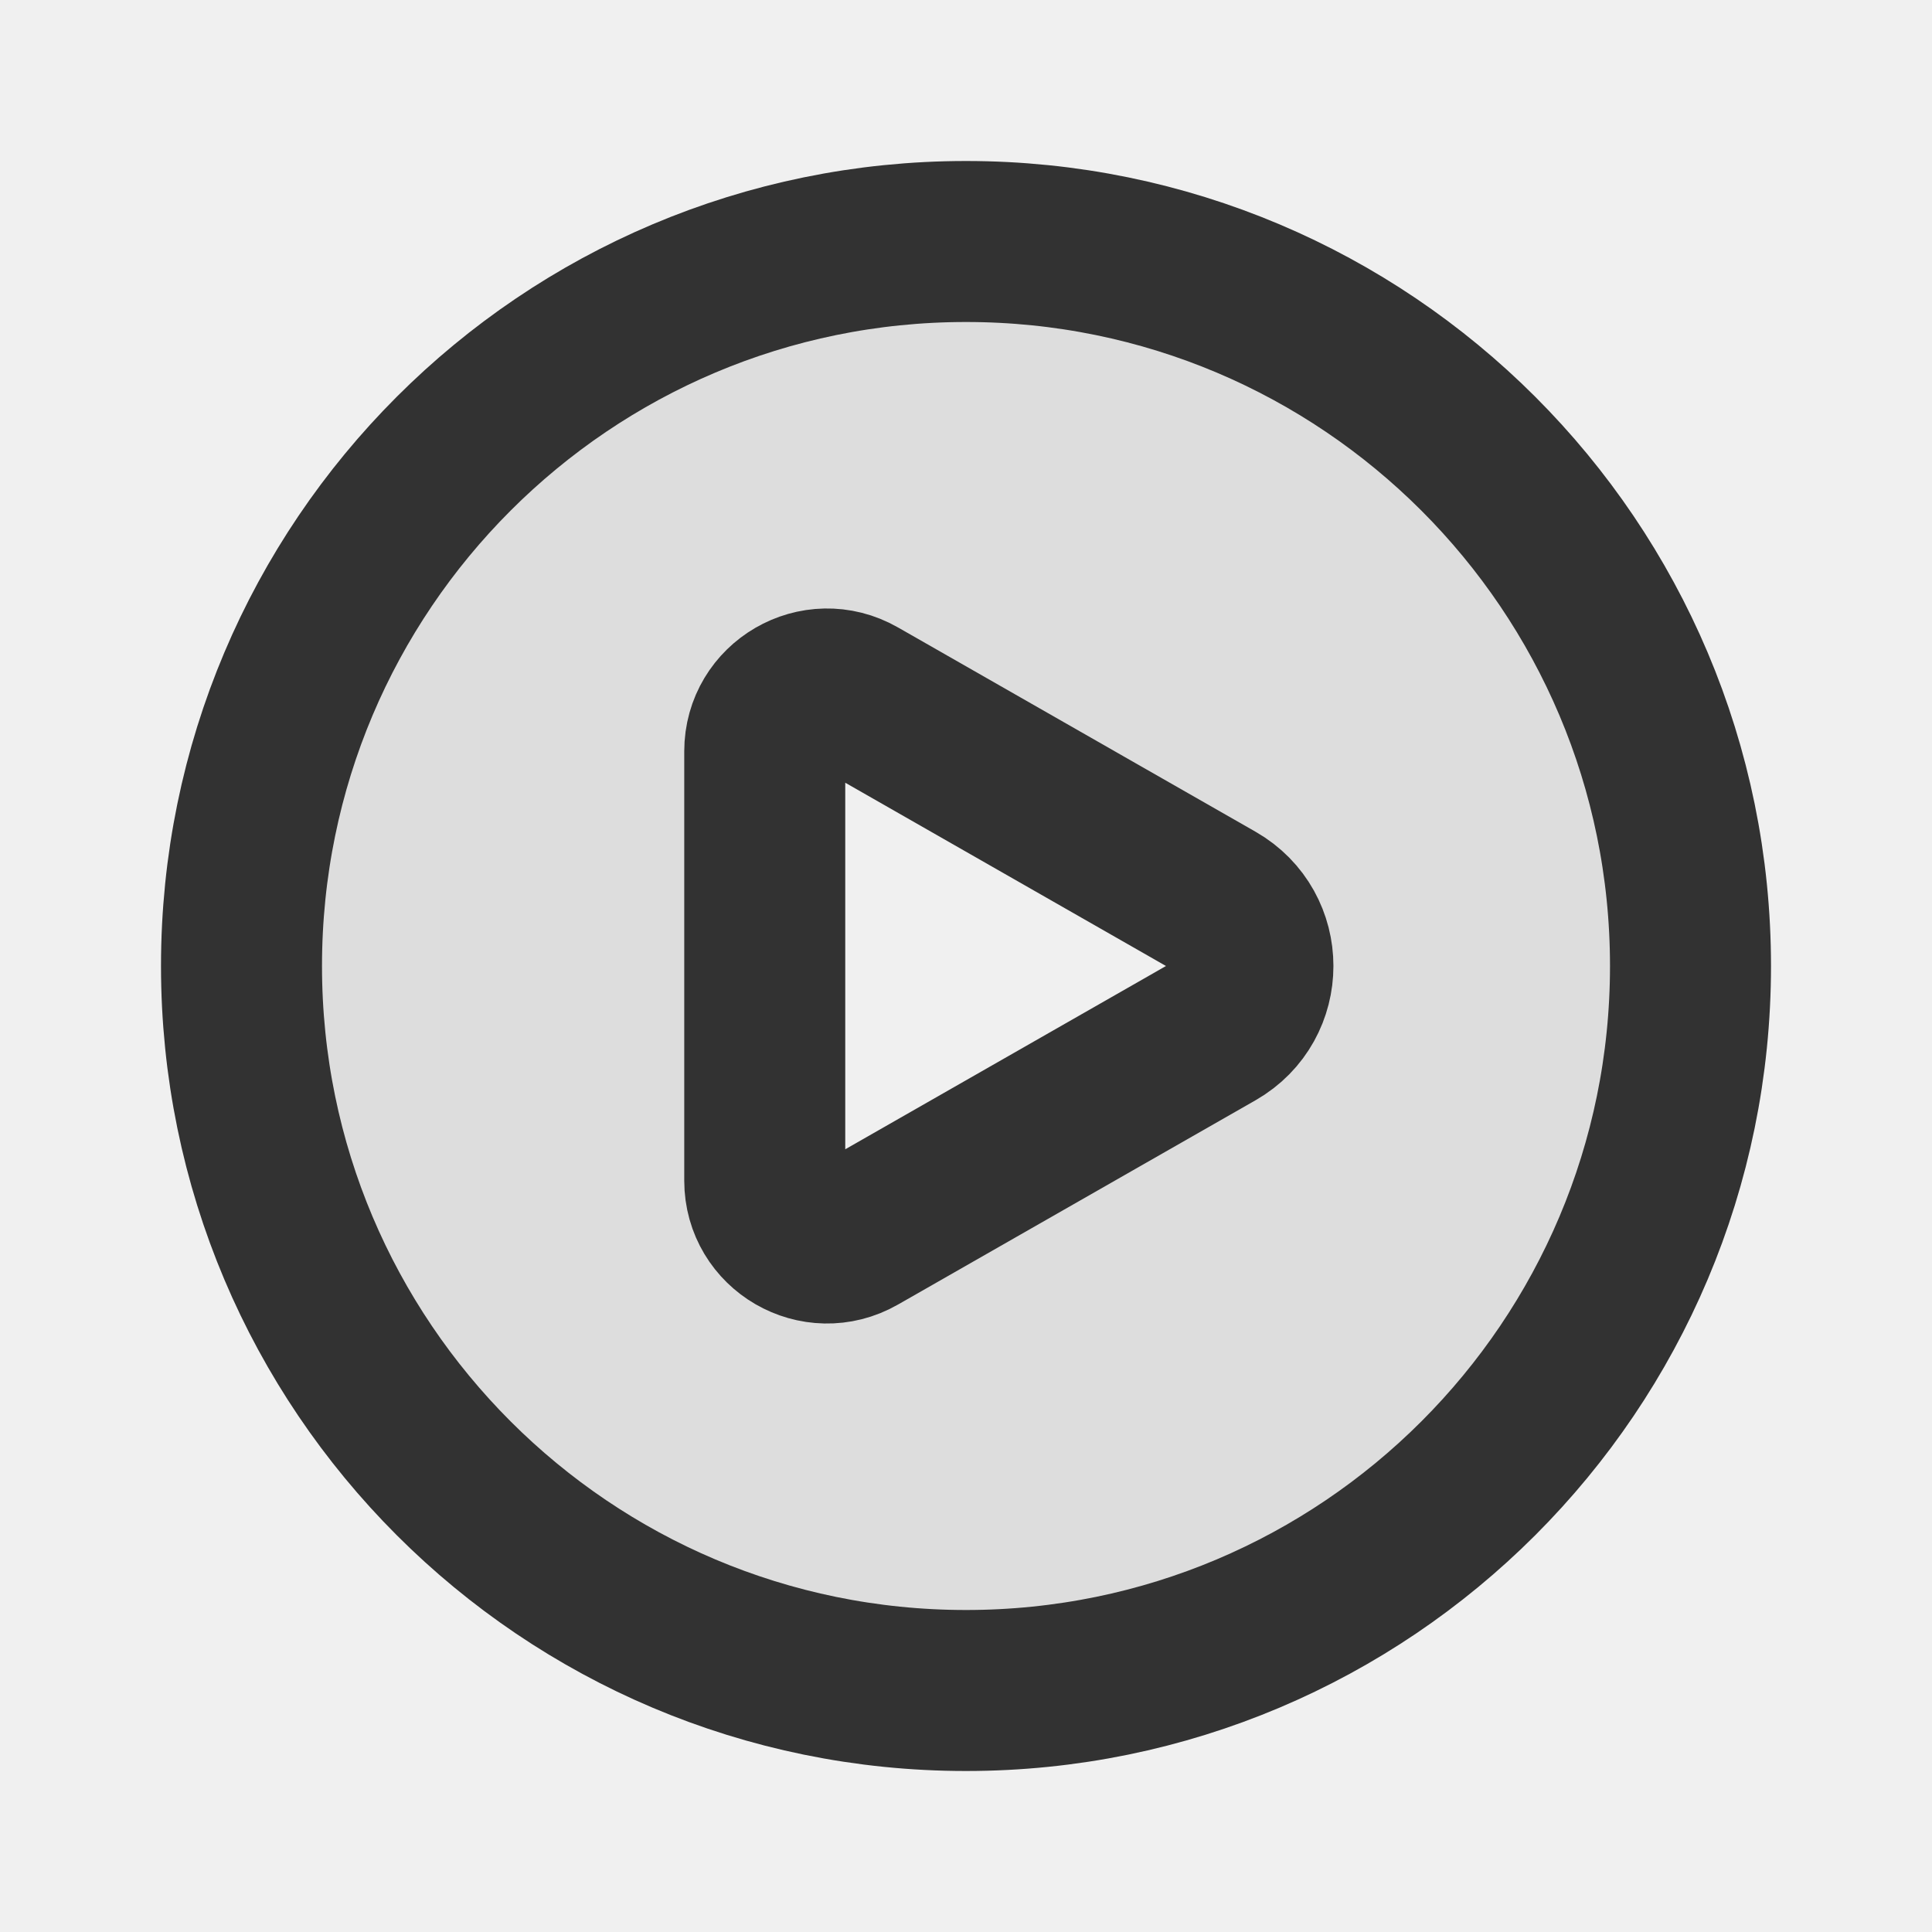
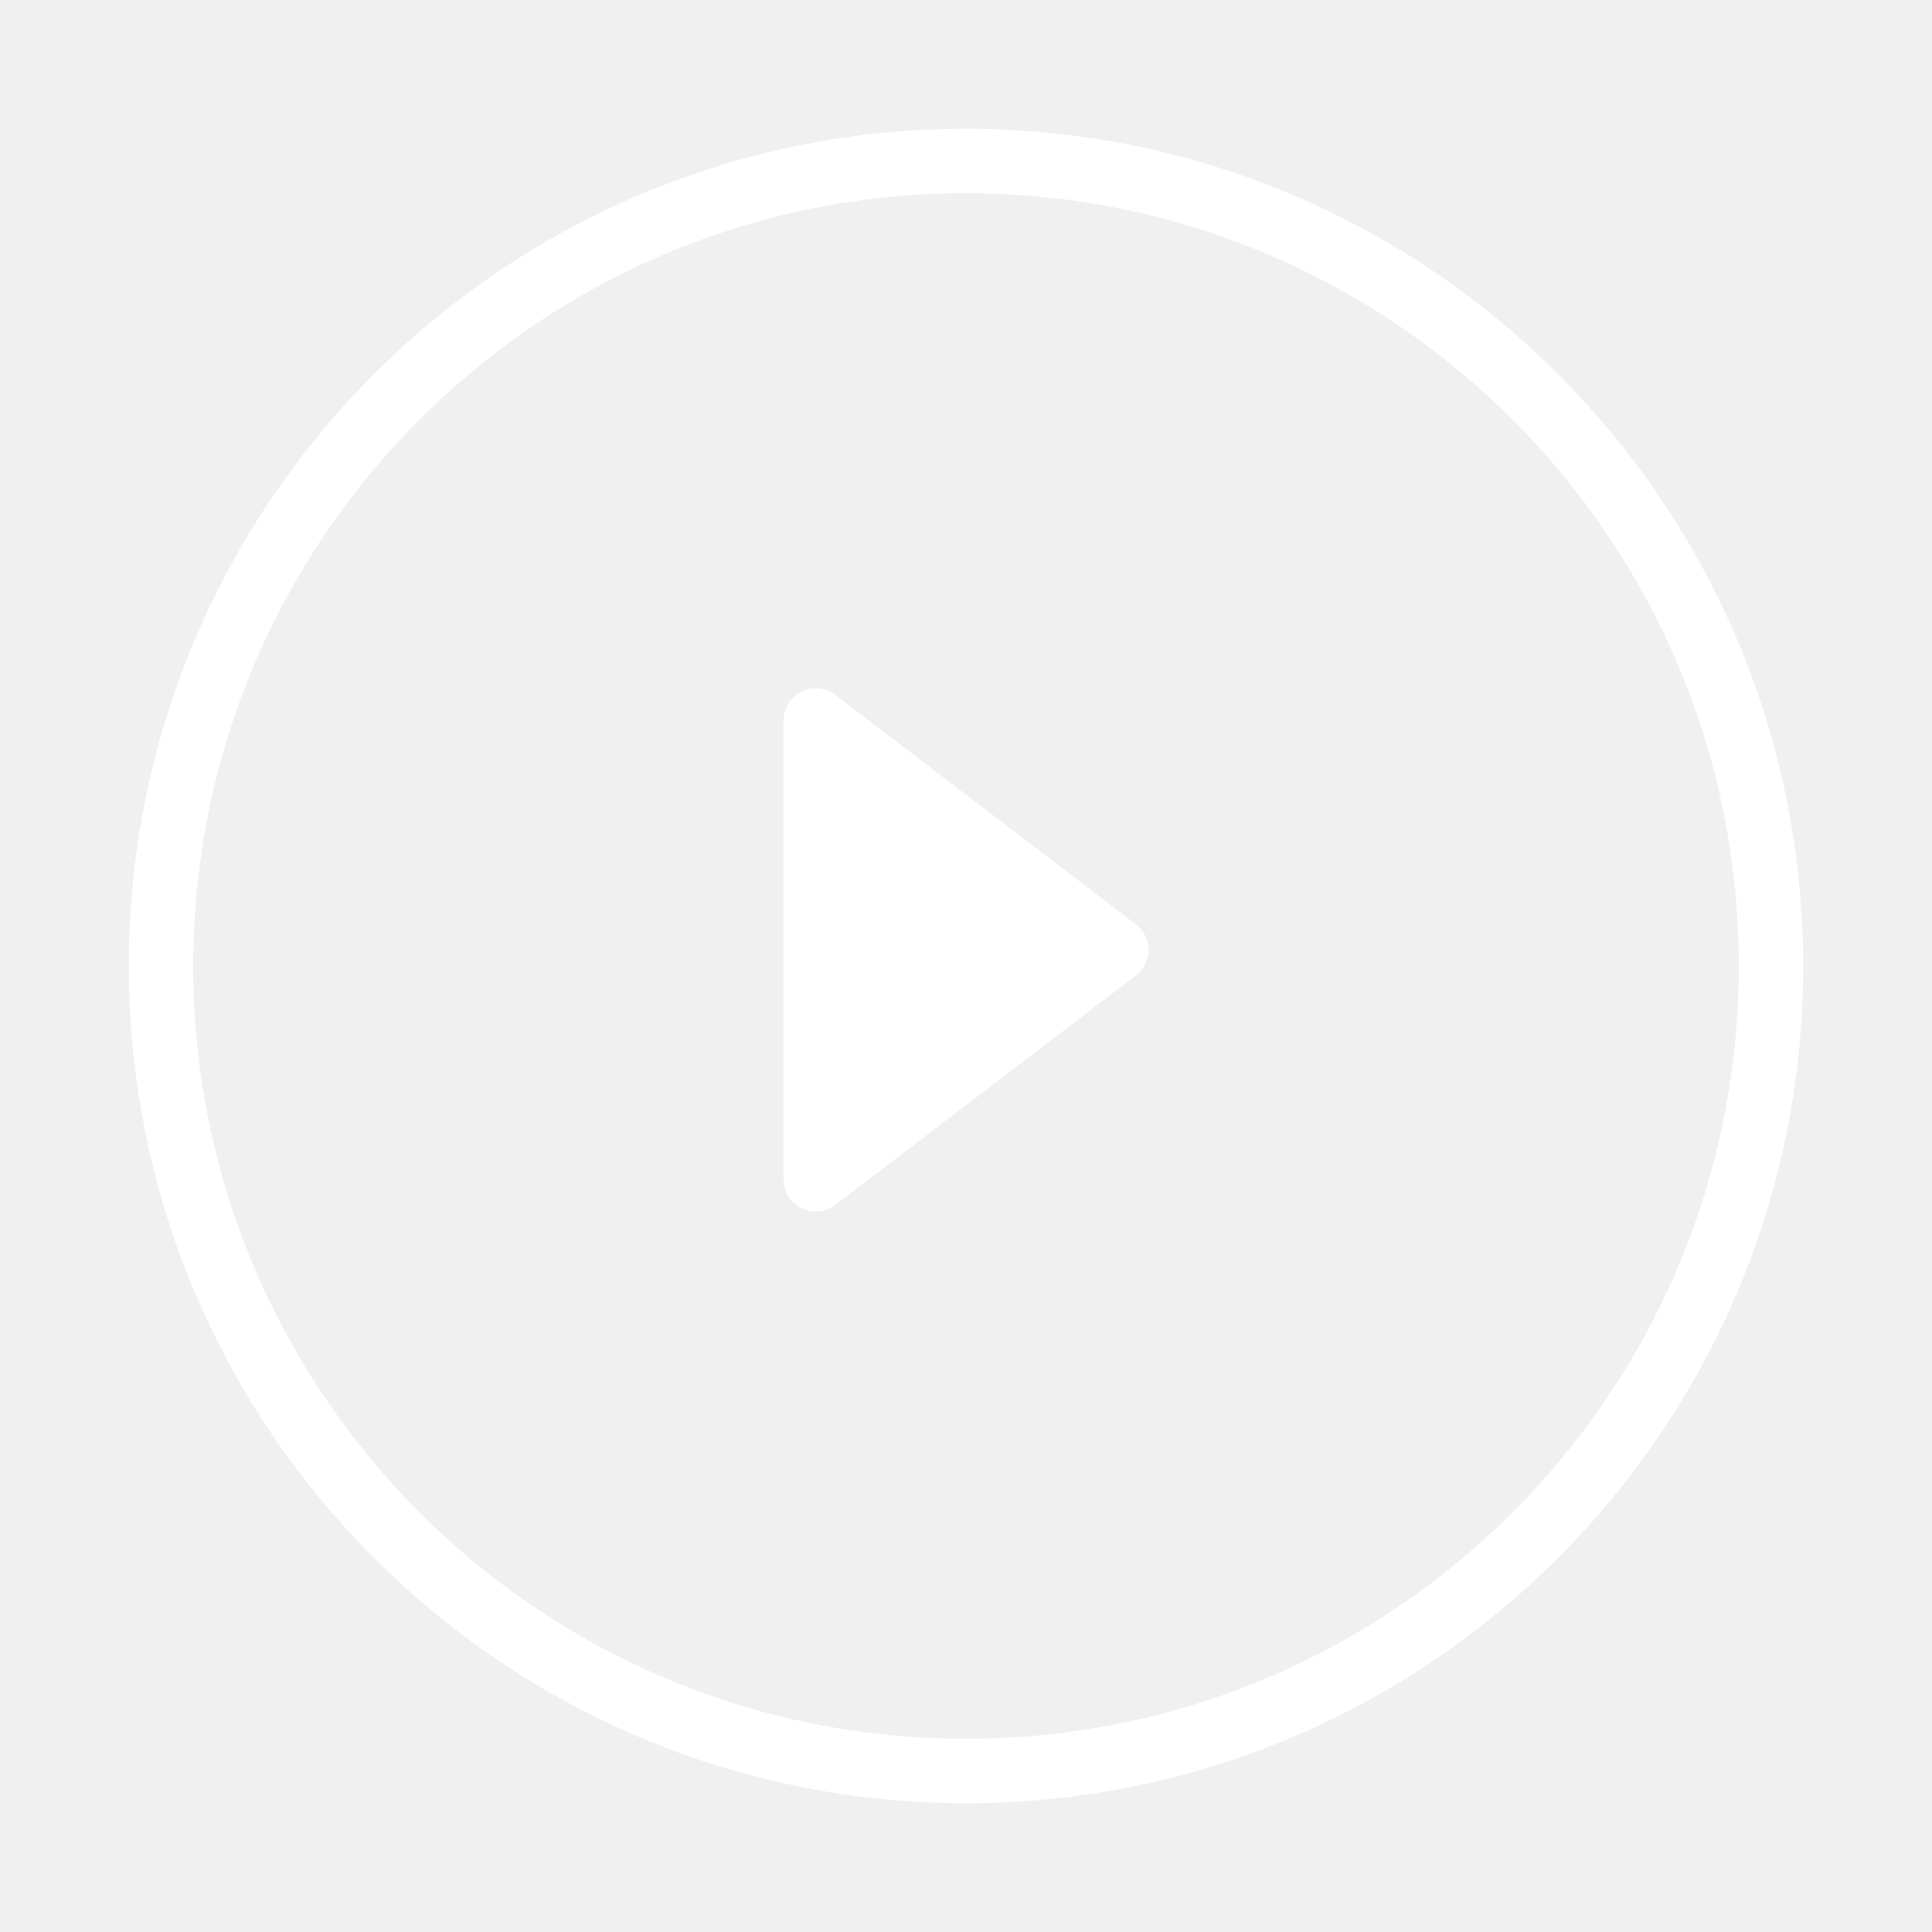
- <svg xmlns="http://www.w3.org/2000/svg" width="800px" height="800px" viewBox="0 0 24 24" fill="none">
-   <path opacity="0.1" fill-rule="evenodd" clip-rule="evenodd" d="M12 21C16.971 21 21 16.971 21 12C21 7.029 16.971 3 12 3C7.029 3 3 7.029 3 12C3 16.971 7.029 21 12 21ZM15.224 13.017C16.011 12.567 16.011 11.433 15.224 10.983L10.782 8.444C10.099 8.054 9.25 8.547 9.25 9.333L9.25 14.667C9.25 15.453 10.099 15.945 10.782 15.556L15.224 13.017Z" fill="#323232" />
-   <path d="M21 12C21 16.971 16.971 21 12 21C7.029 21 3 16.971 3 12C3 7.029 7.029 3 12 3C16.971 3 21 7.029 21 12Z" stroke="#323232" stroke-width="2" />
-   <path d="M10.9 8.8L10.658 8.662C10.142 8.367 9.5 8.739 9.5 9.333L9.5 14.667C9.5 15.261 10.142 15.633 10.658 15.338L10.9 15.2L15.1 12.8C15.719 12.446 15.719 11.554 15.1 11.2L10.9 8.8Z" stroke="#323232" stroke-width="2" stroke-linecap="round" stroke-linejoin="round" />
+ <svg xmlns="http://www.w3.org/2000/svg" width="60" height="60" viewBox="0 0 60 60" fill="none">
+   <path d="M30 55C43.807 55 55 43.807 55 30C55 16.193 43.807 5 30 5C16.193 5 5 16.193 5 30C5 43.807 16.193 55 30 55Z" stroke="white" stroke-width="2" stroke-linecap="round" stroke-linejoin="round" />
+   <path d="M25.333 22.375L34.667 29.5L25.333 36.625V22.375Z" fill="white" stroke="white" stroke-width="2" stroke-linecap="round" stroke-linejoin="round" />
</svg>
